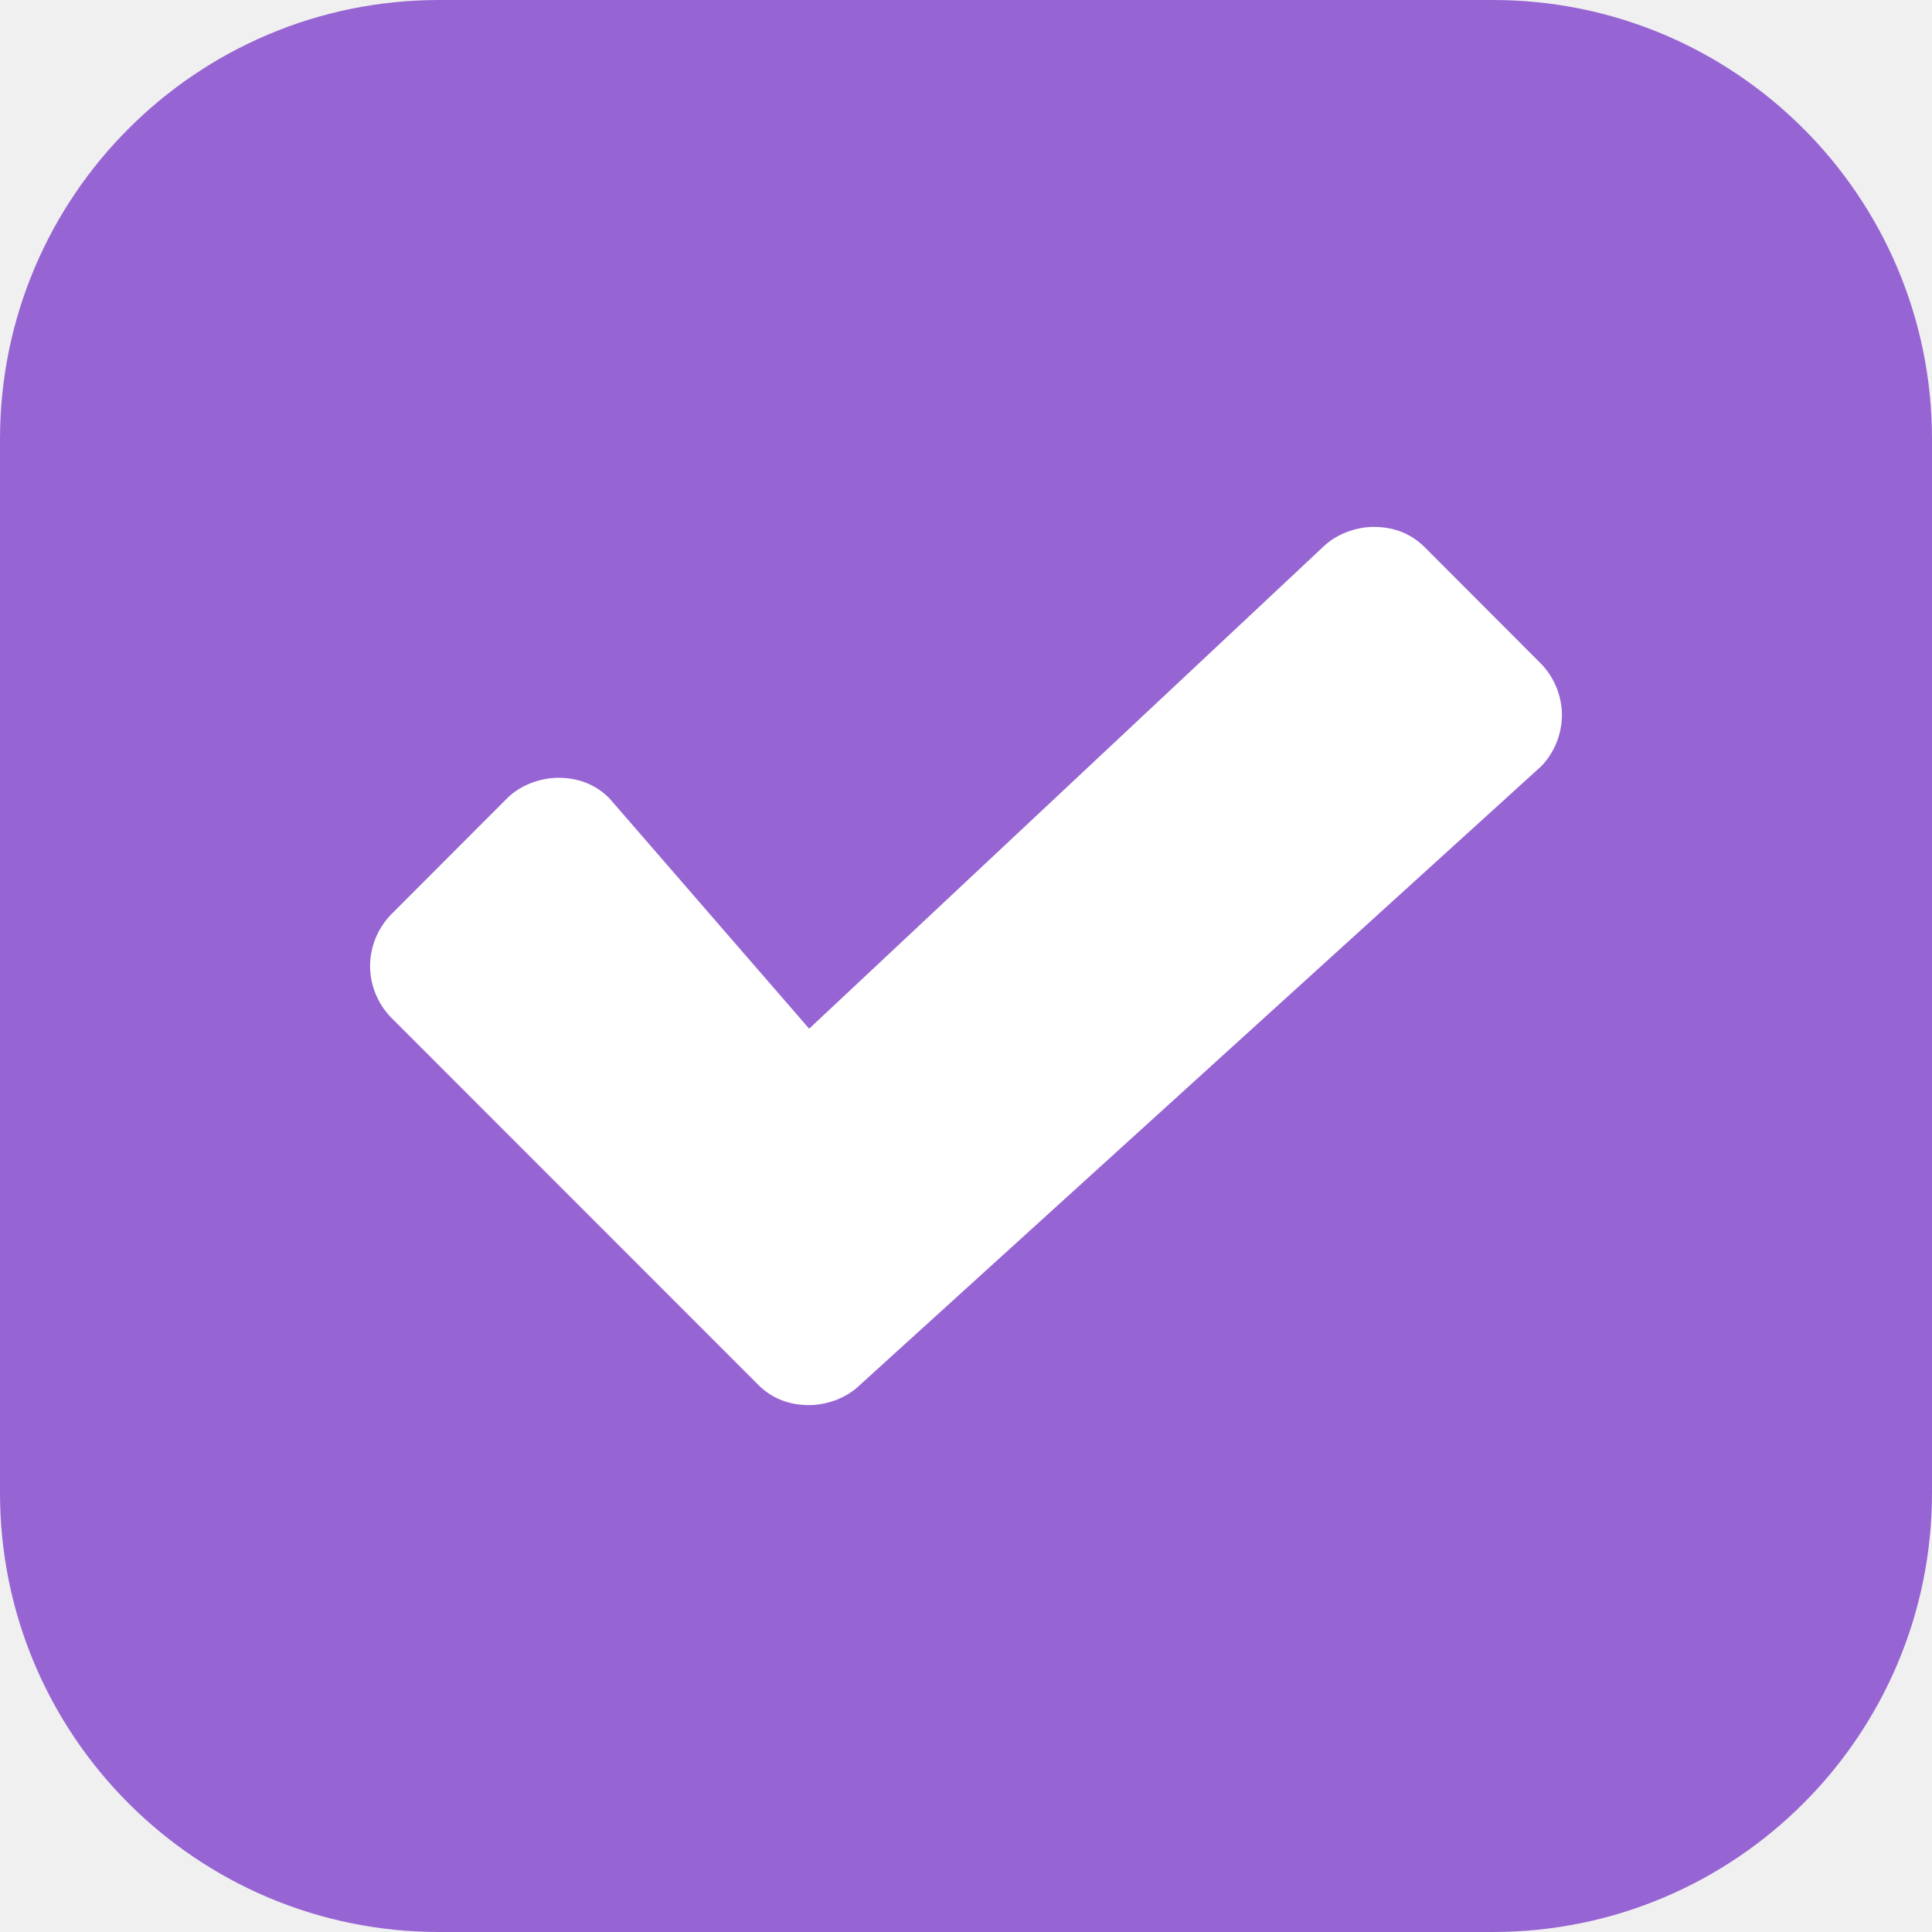
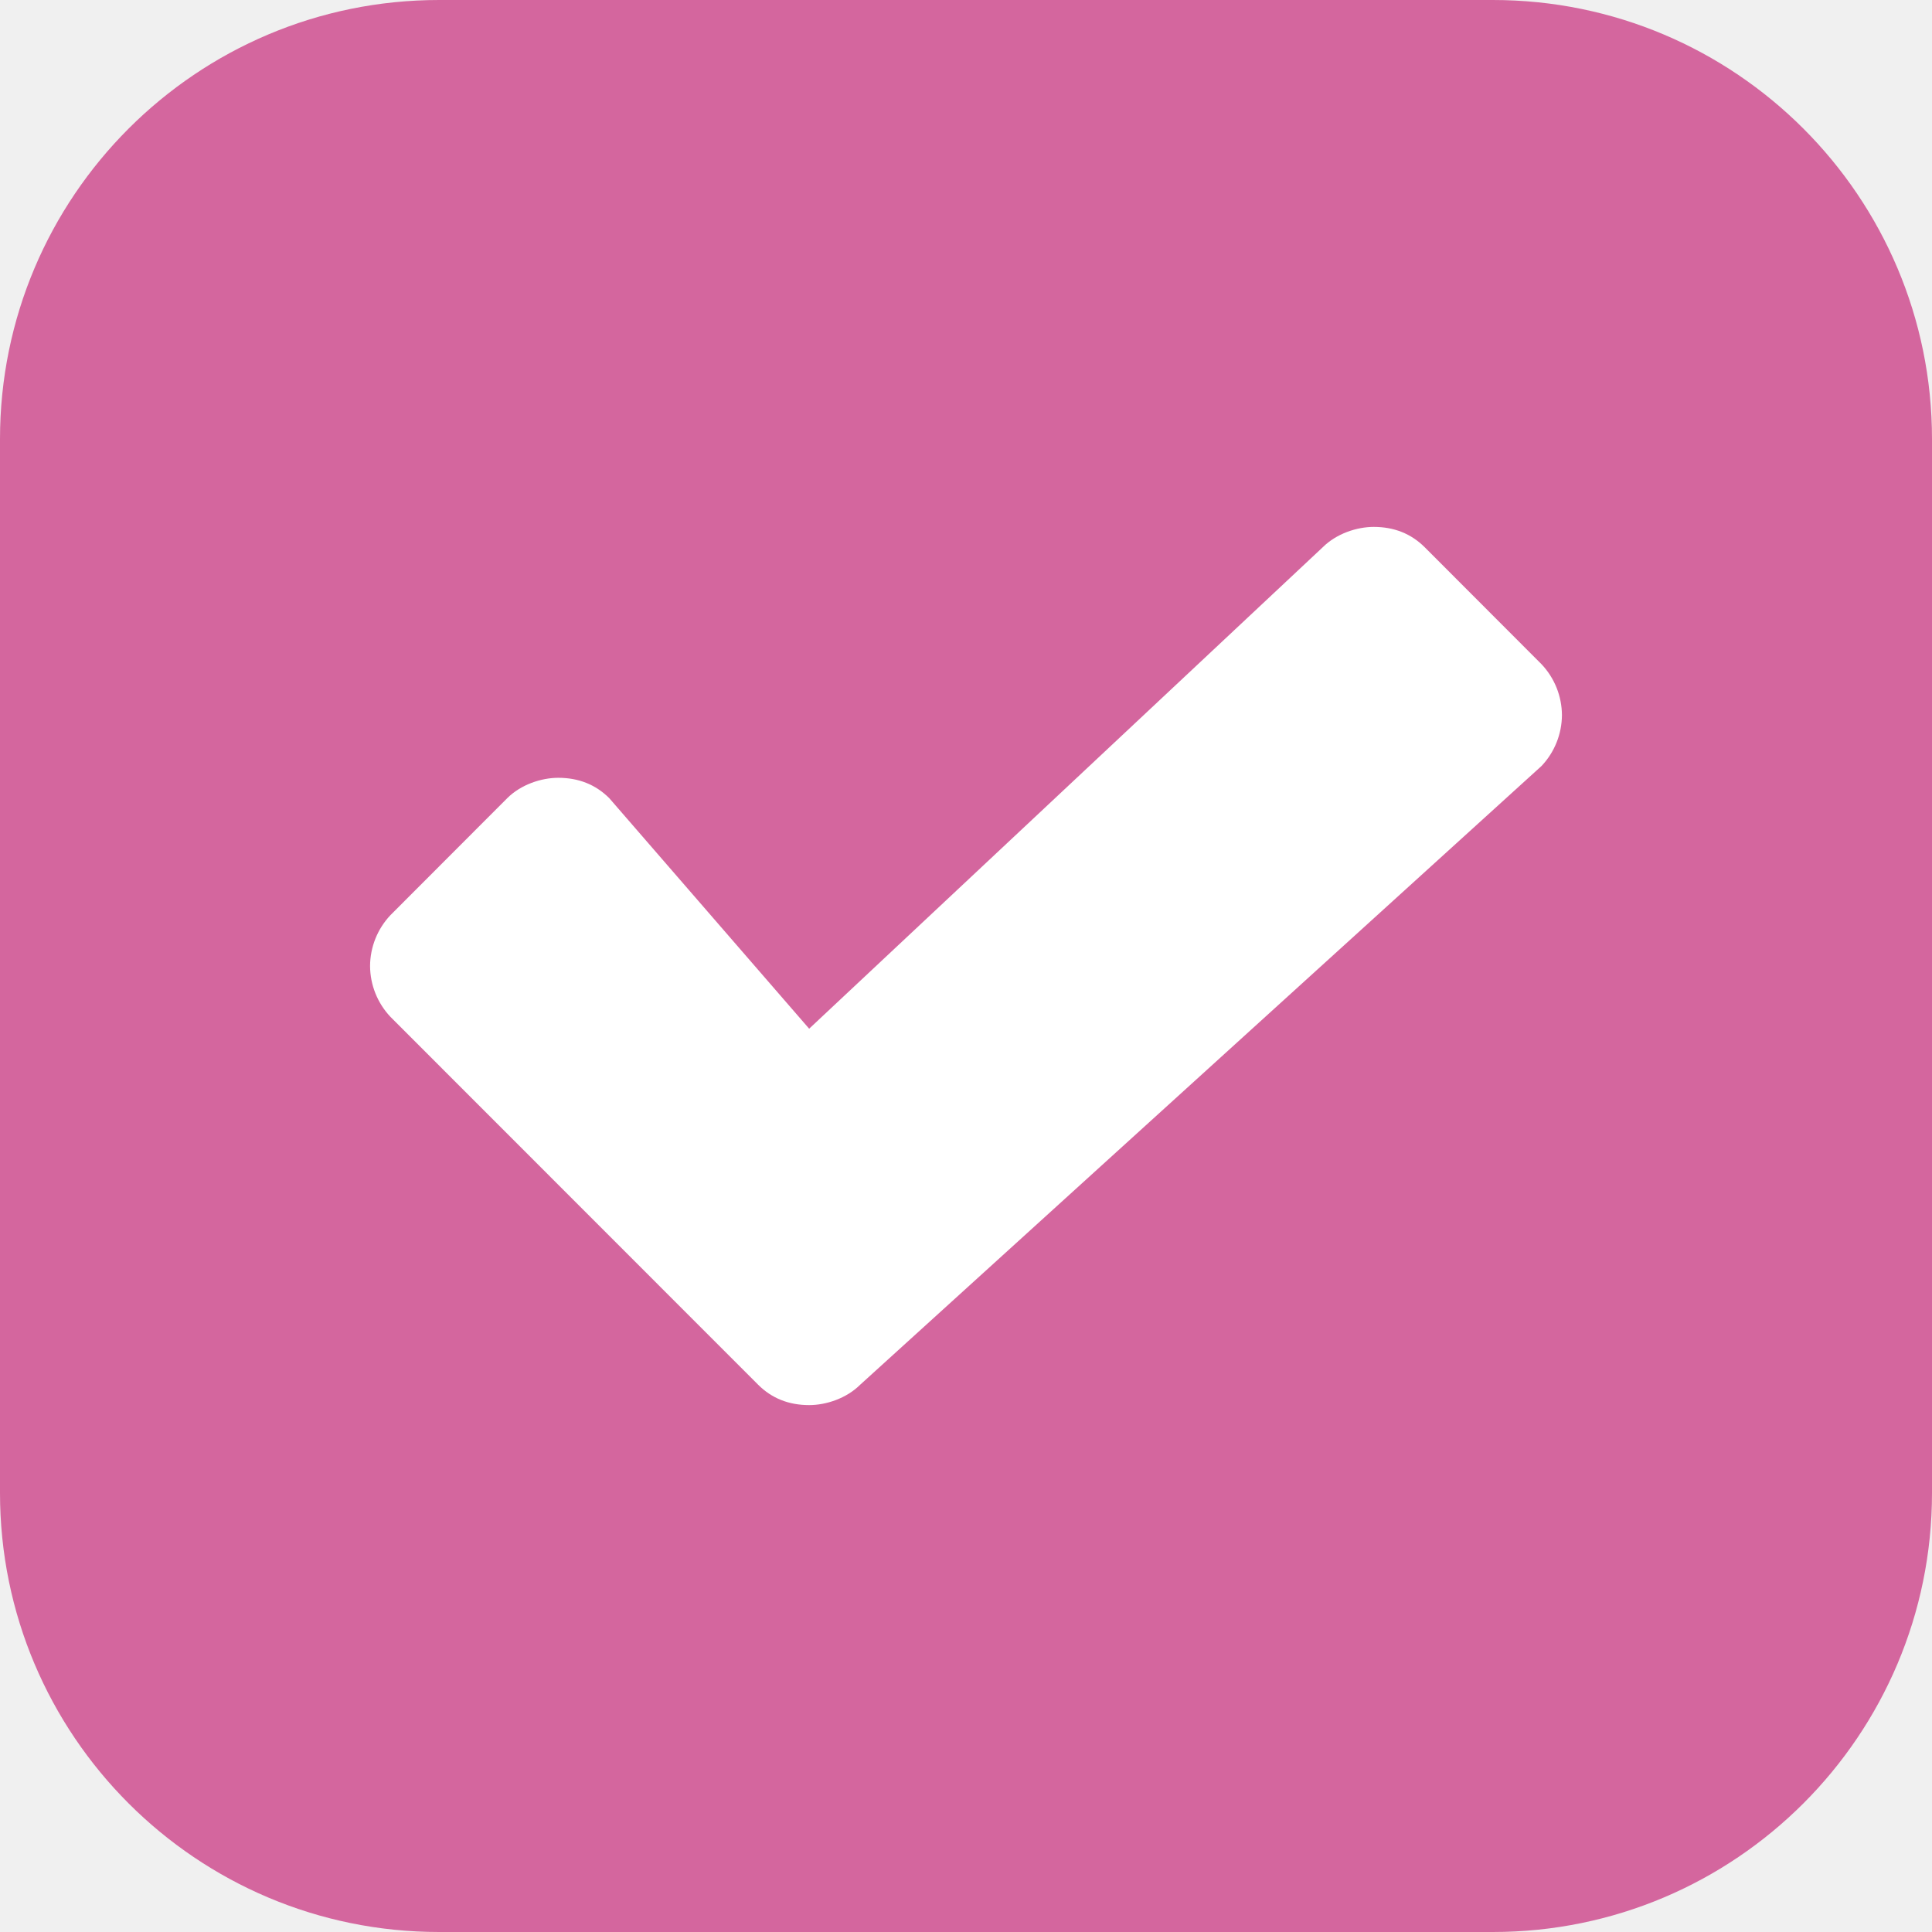
<svg xmlns="http://www.w3.org/2000/svg" width="22" height="22">
-   <rect width="22" height="22" ry="5.0" fill="#9765d3" />
+   <rect width="22" height="22" ry="5.0" fill="#D4669E" />
  <path d="M17.554 8.722l-7.76 7.047c-.155.154-.386.231-.58.231-.232 0-.425-.077-.58-.231l-4.188-4.19A.85.85 0 0 1 4.214 11a.85.85 0 0 1 .232-.579l1.331-1.333c.155-.154.386-.231.58-.231.232 0 .425.077.58.231l2.277 2.626 5.849-5.483c.155-.154.386-.231.58-.231.232 0 .425.077.58.231l1.331 1.333a.85.85 0 0 1 .232.579.85.85 0 0 1-.232.579z" fill="#fff" />
</svg>
